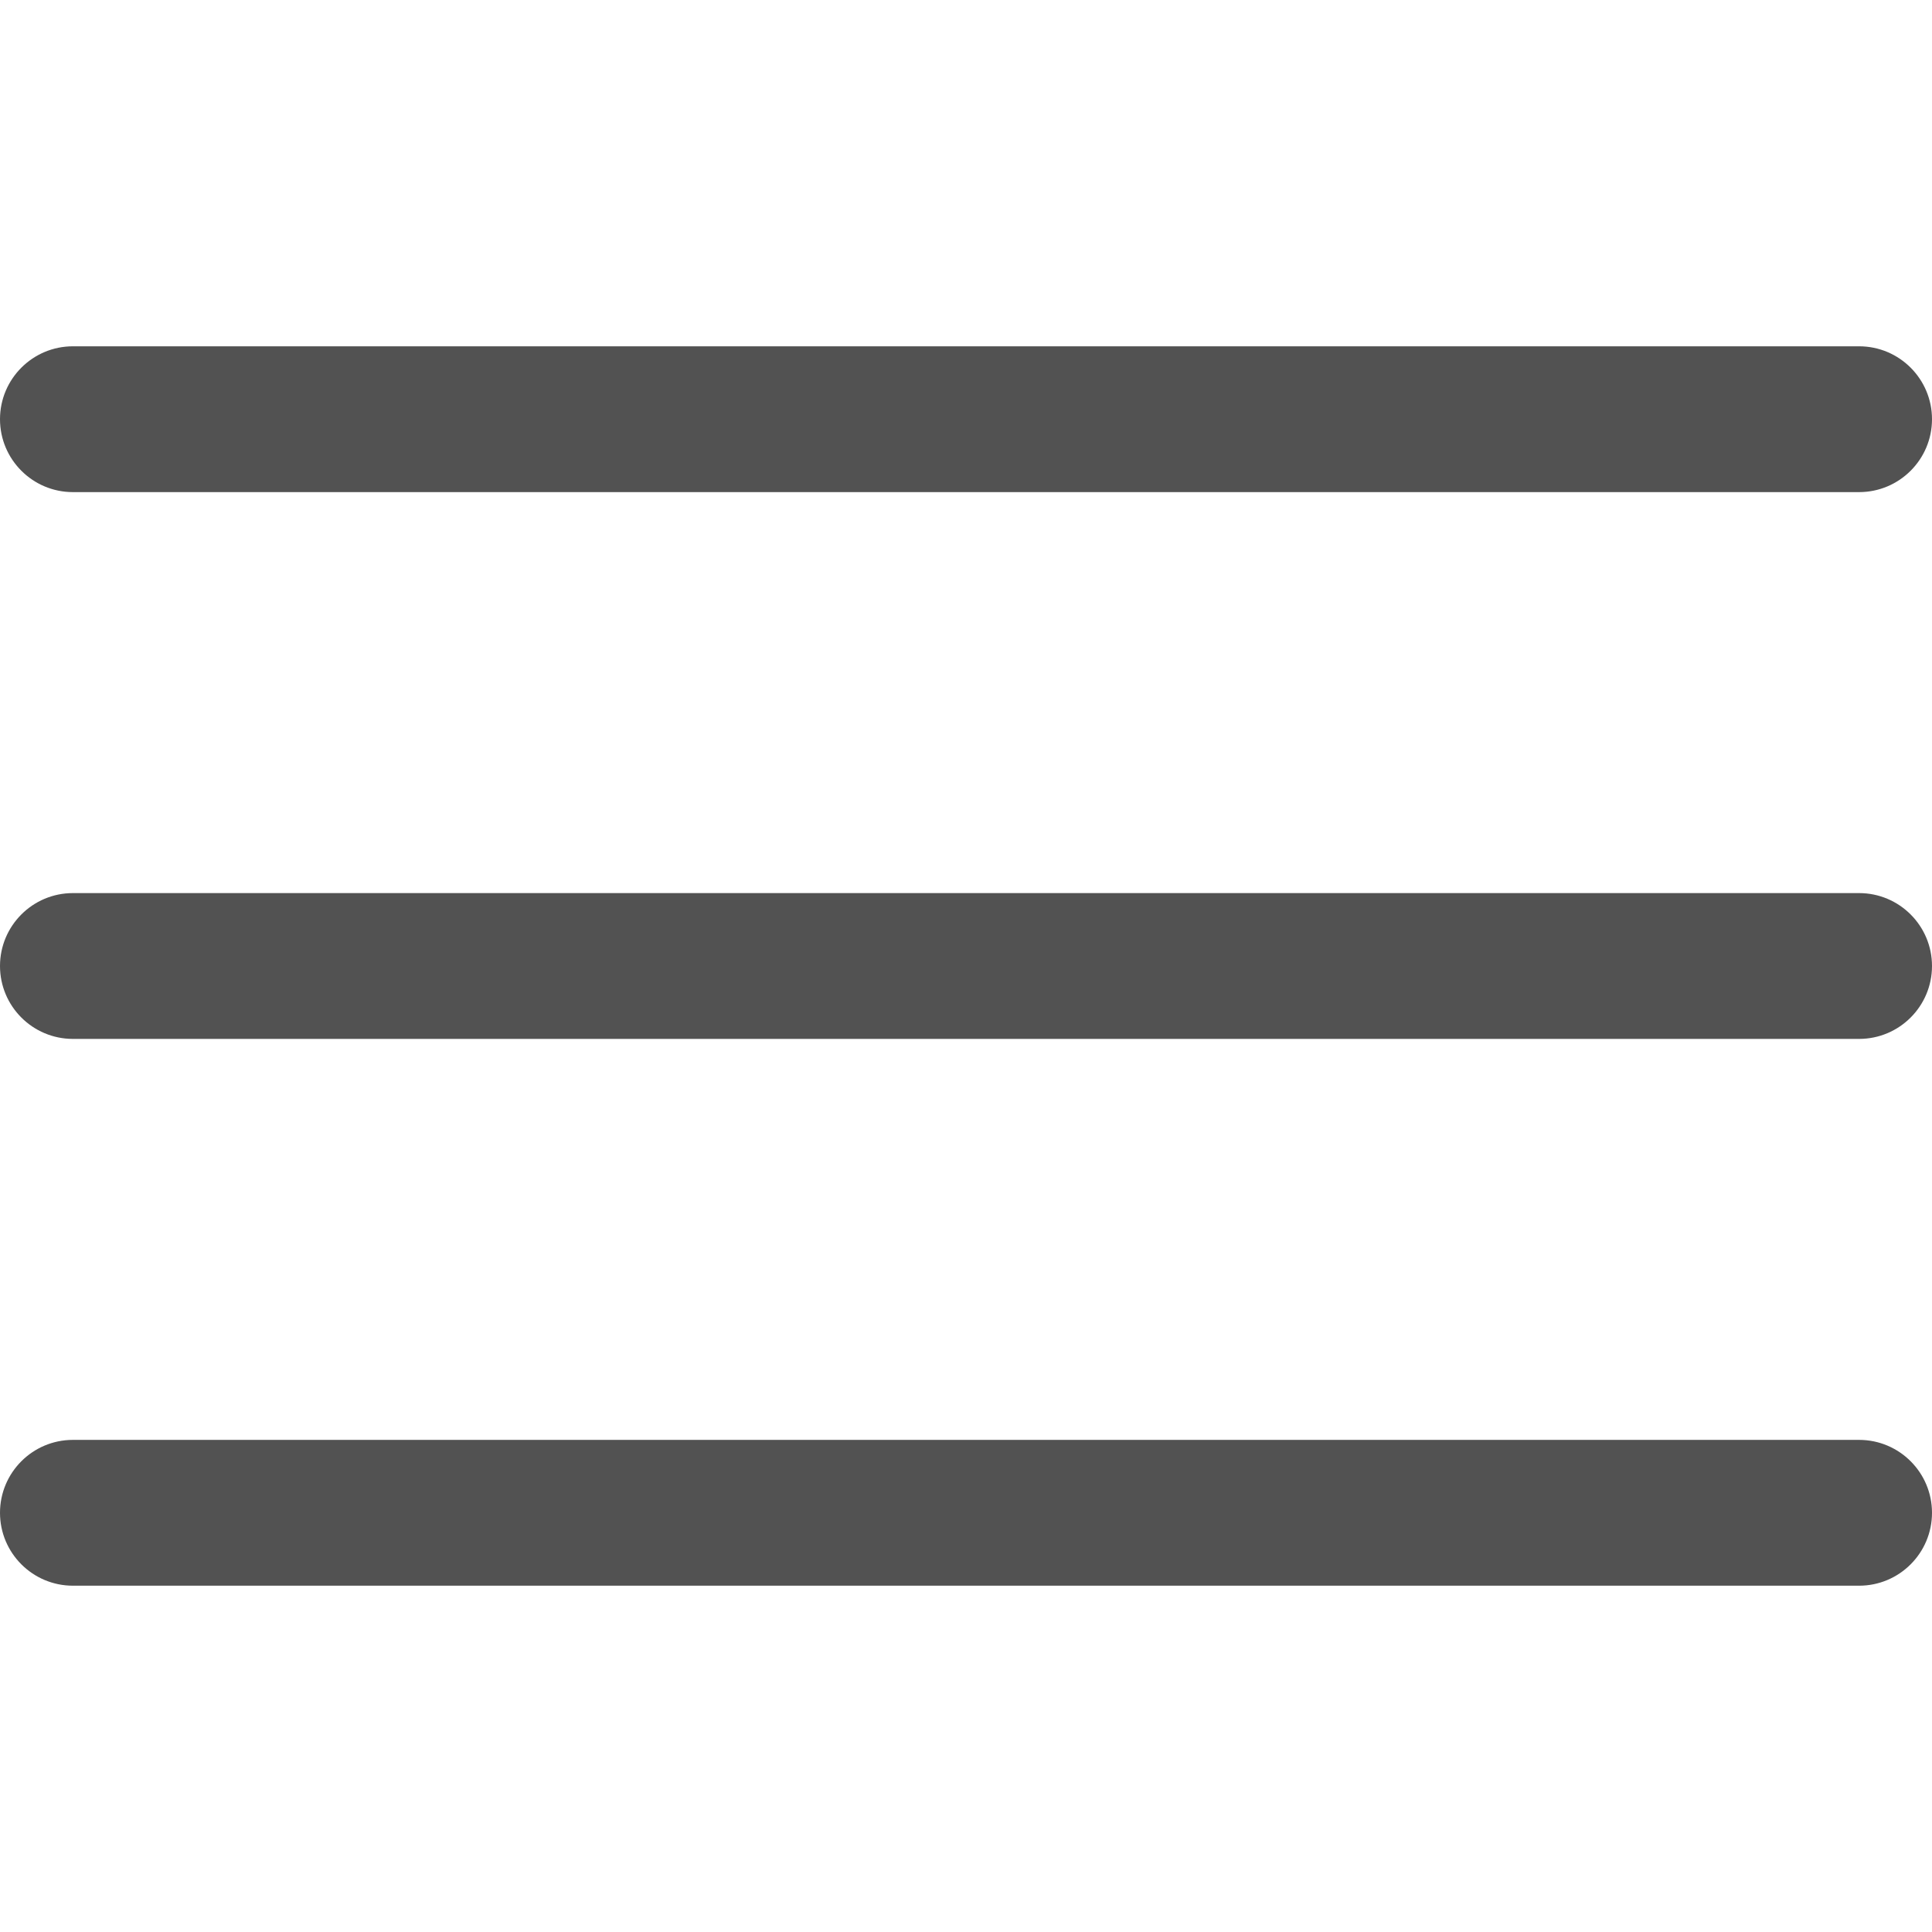
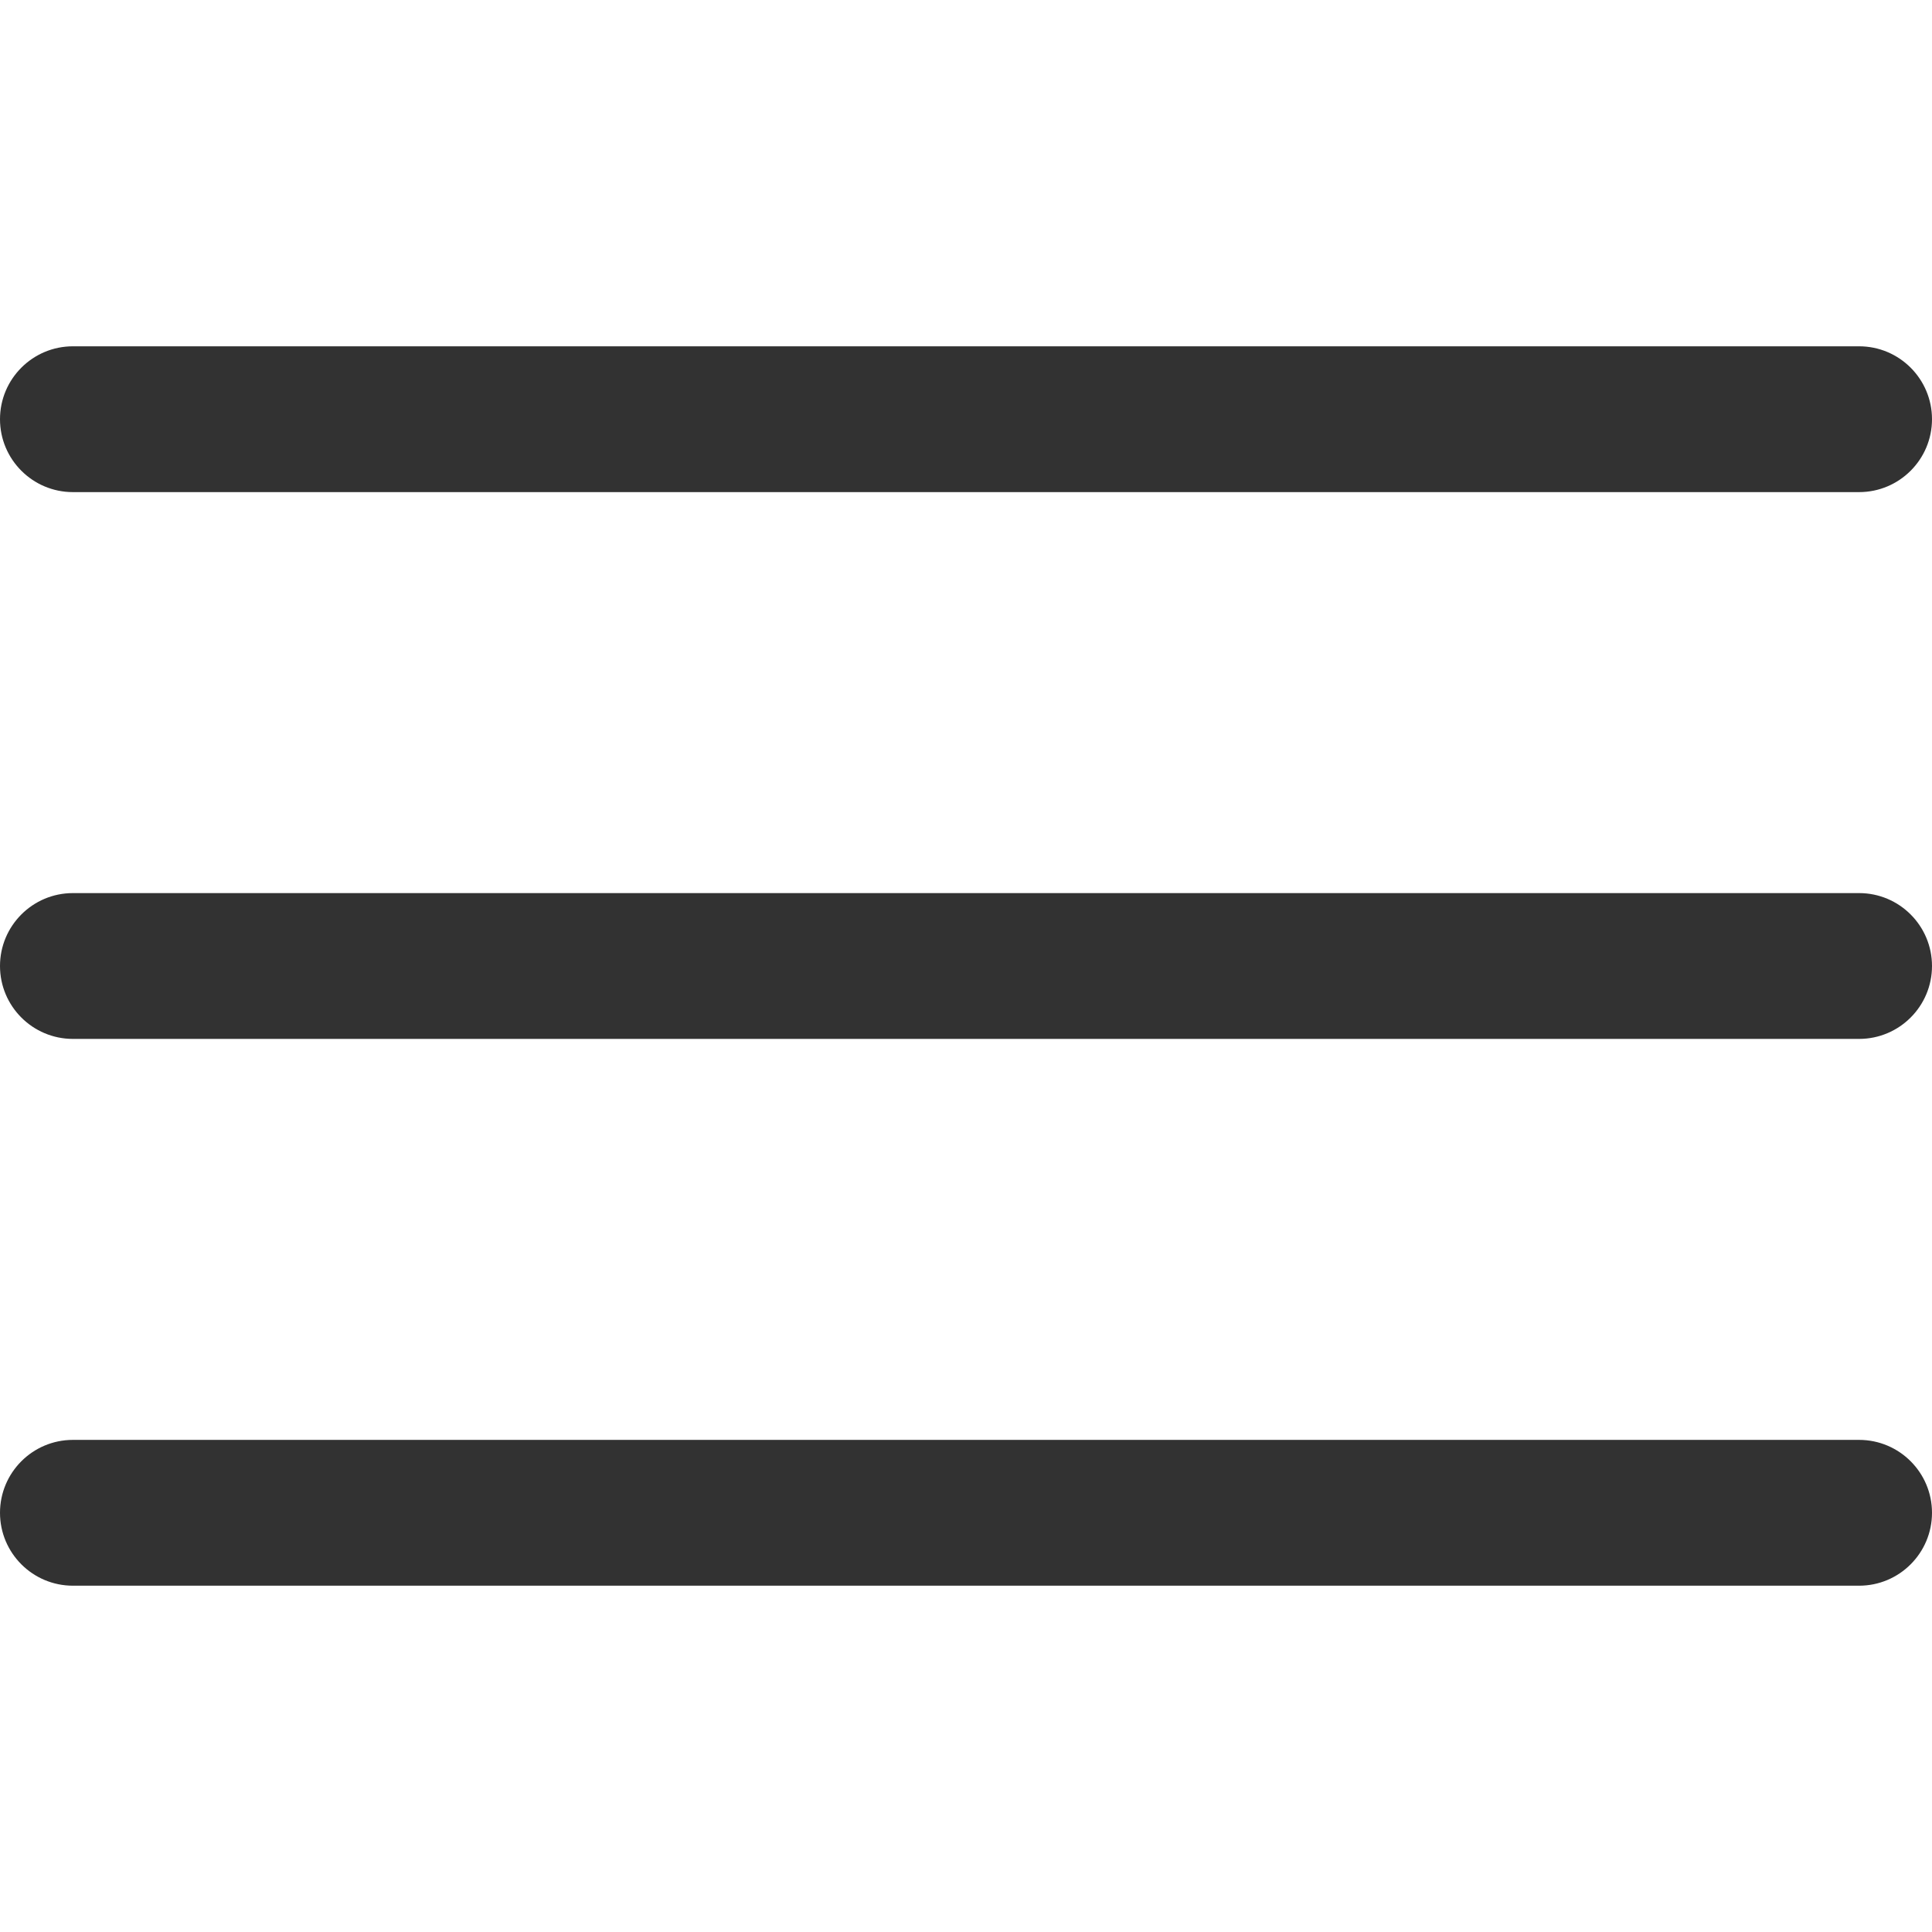
<svg xmlns="http://www.w3.org/2000/svg" version="1.1" id="Capa_1" x="0px" y="0px" viewBox="0 0 53 53" style="enable-background:new 0 0 53 53;" xml:space="preserve" width="20px" height="20px">
  <g>
    <g>
-       <path d="M2,13.5h49c1.104,0,2-0.896,2-2s-0.896-2-2-2H2c-1.104,0-2,0.896-2,2S0.896,13.5,2,13.5z" fill="#525252" />
-       <path d="M2,28.5h49c1.104,0,2-0.896,2-2s-0.896-2-2-2H2c-1.104,0-2,0.896-2,2S0.896,28.5,2,28.5z" fill="#525252" />
-       <path d="M2,43.5h49c1.104,0,2-0.896,2-2s-0.896-2-2-2H2c-1.104,0-2,0.896-2,2S0.896,43.5,2,43.5z" fill="#525252" />
+       <path d="M2,13.5h49c1.104,0,2-0.896,2-2s-0.896-2-2-2H2c-1.104,0-2,0.896-2,2S0.896,13.5,2,13.5z" fill="#323232" />
+       <path d="M2,28.5h49c1.104,0,2-0.896,2-2s-0.896-2-2-2H2c-1.104,0-2,0.896-2,2S0.896,28.5,2,28.5z" fill="#323232" />
+       <path d="M2,43.5h49c1.104,0,2-0.896,2-2s-0.896-2-2-2H2c-1.104,0-2,0.896-2,2S0.896,43.5,2,43.5z" fill="#323232" />
    </g>
  </g>
  <g>
</g>
  <g>
</g>
  <g>
</g>
  <g>
</g>
  <g>
</g>
  <g>
</g>
  <g>
</g>
  <g>
</g>
  <g>
</g>
  <g>
</g>
  <g>
</g>
  <g>
</g>
  <g>
</g>
  <g>
</g>
  <g>
</g>
</svg>
